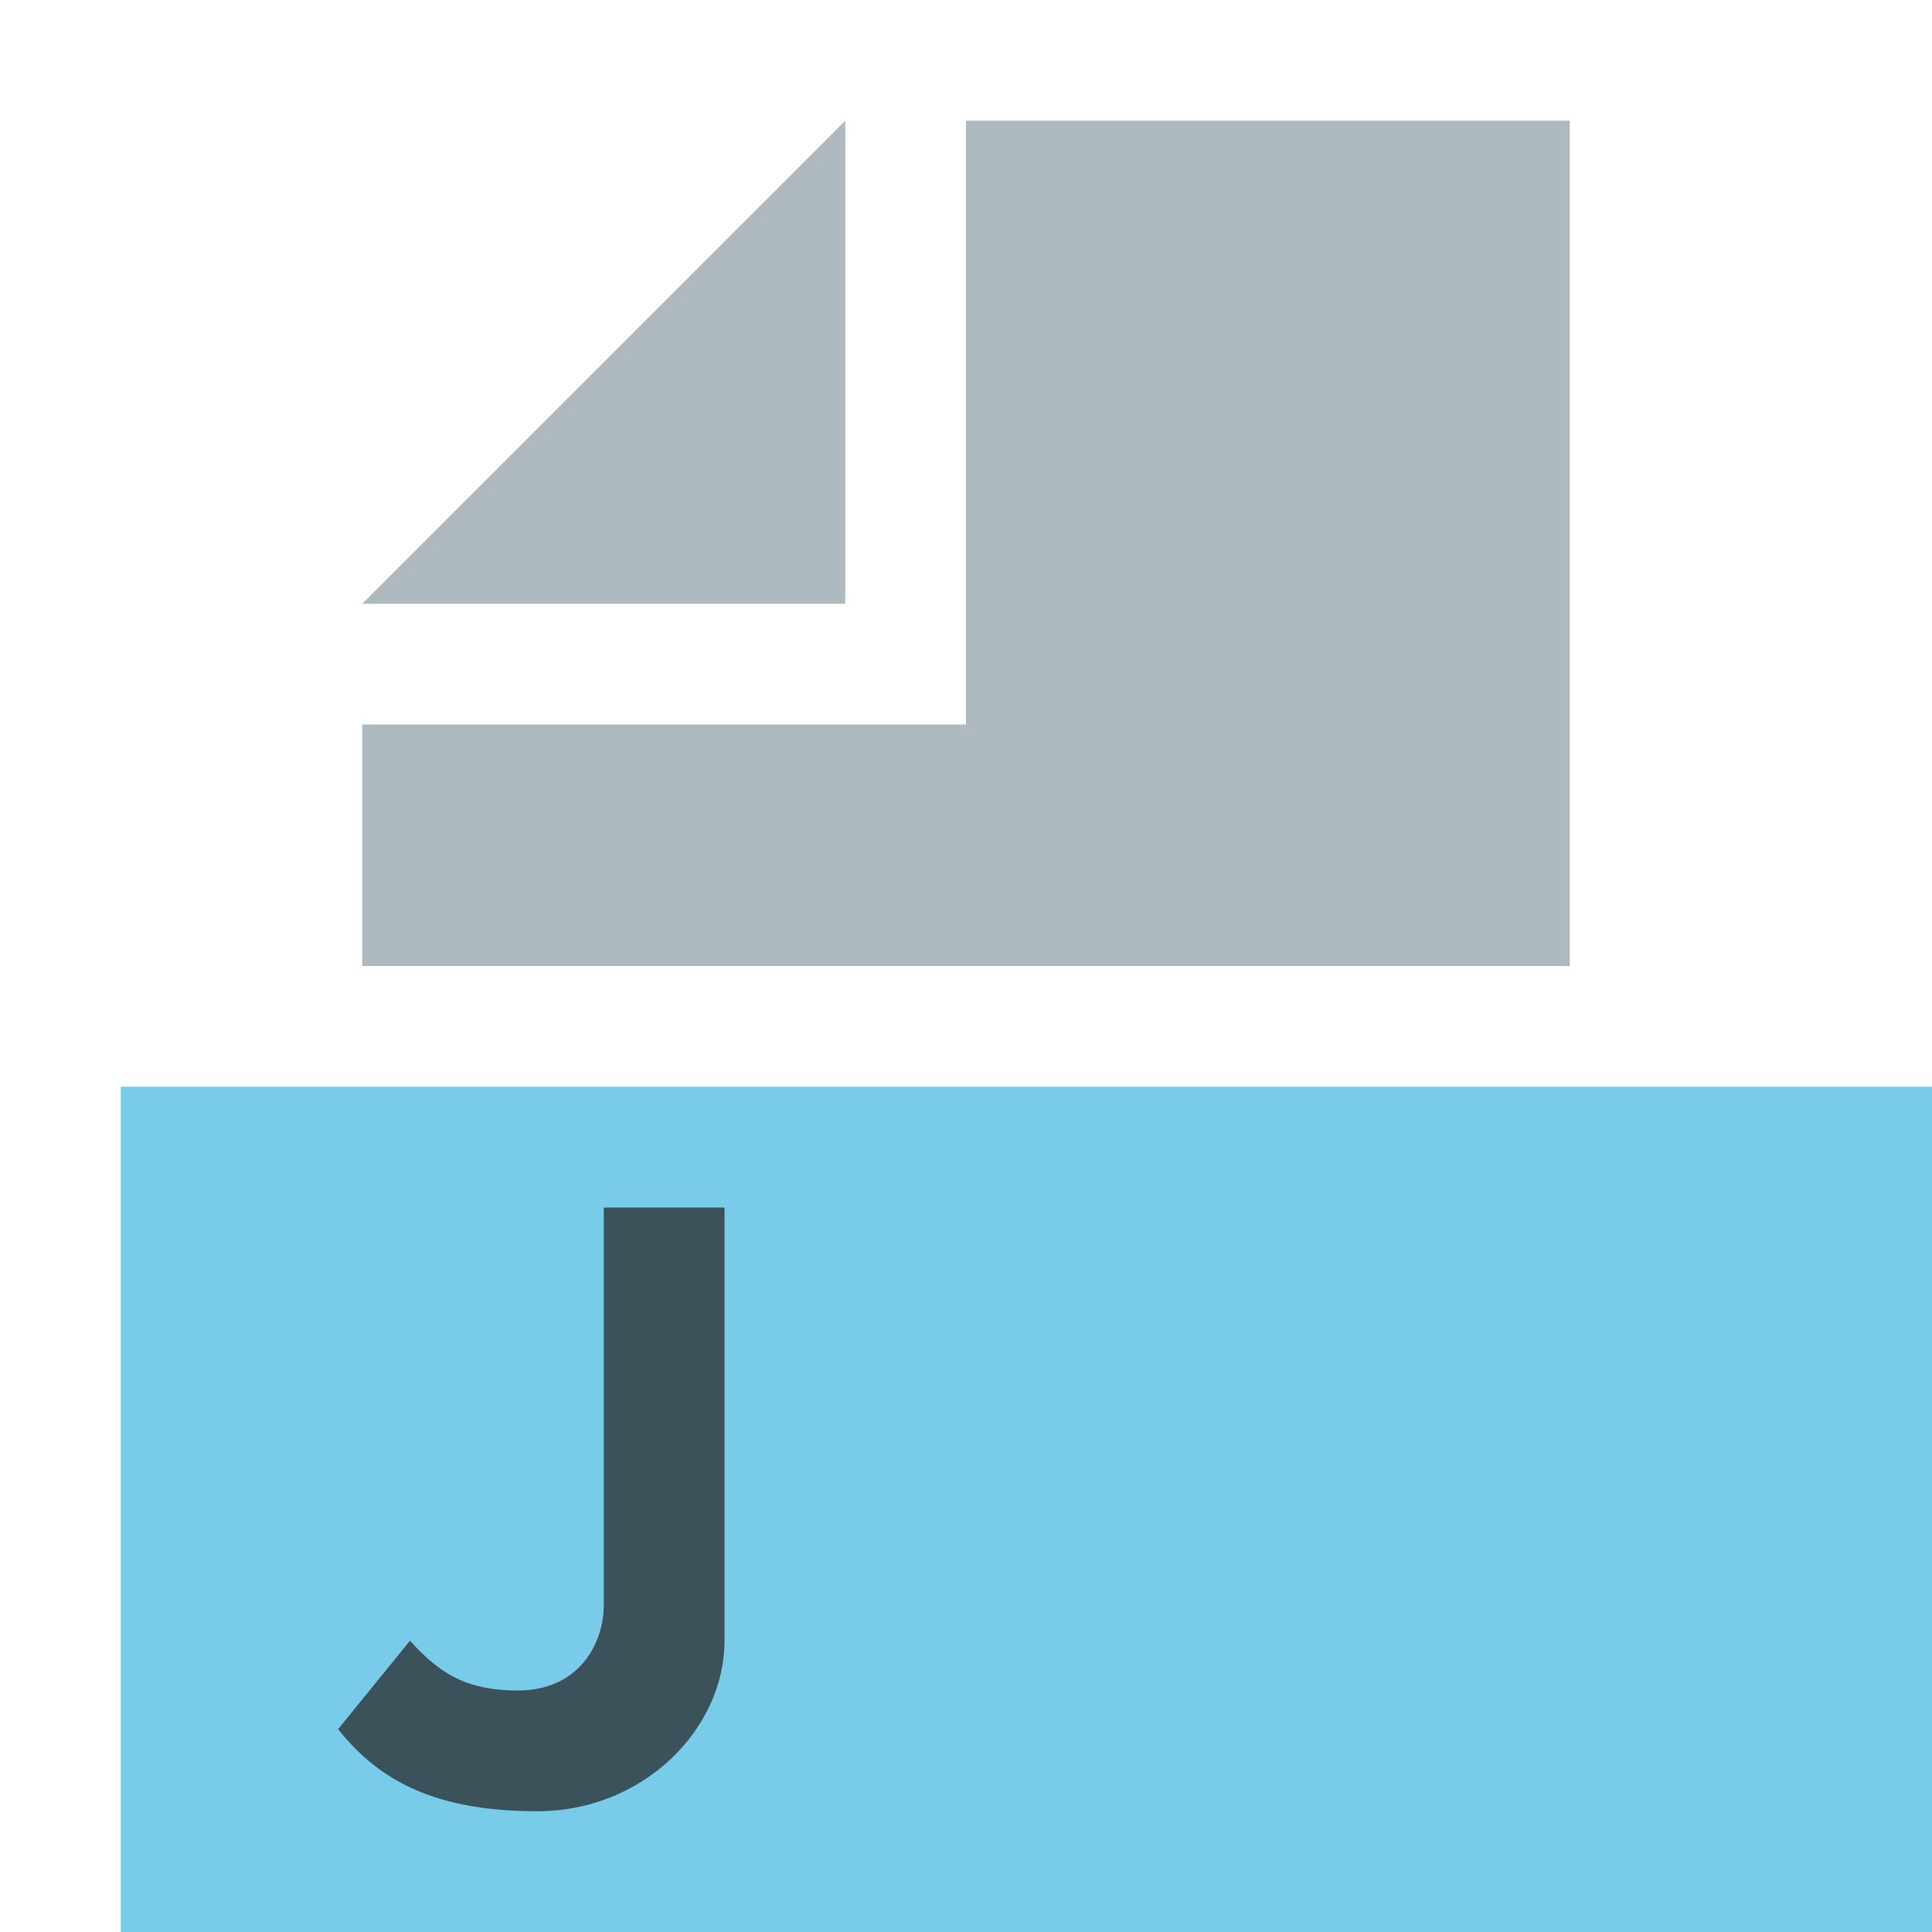
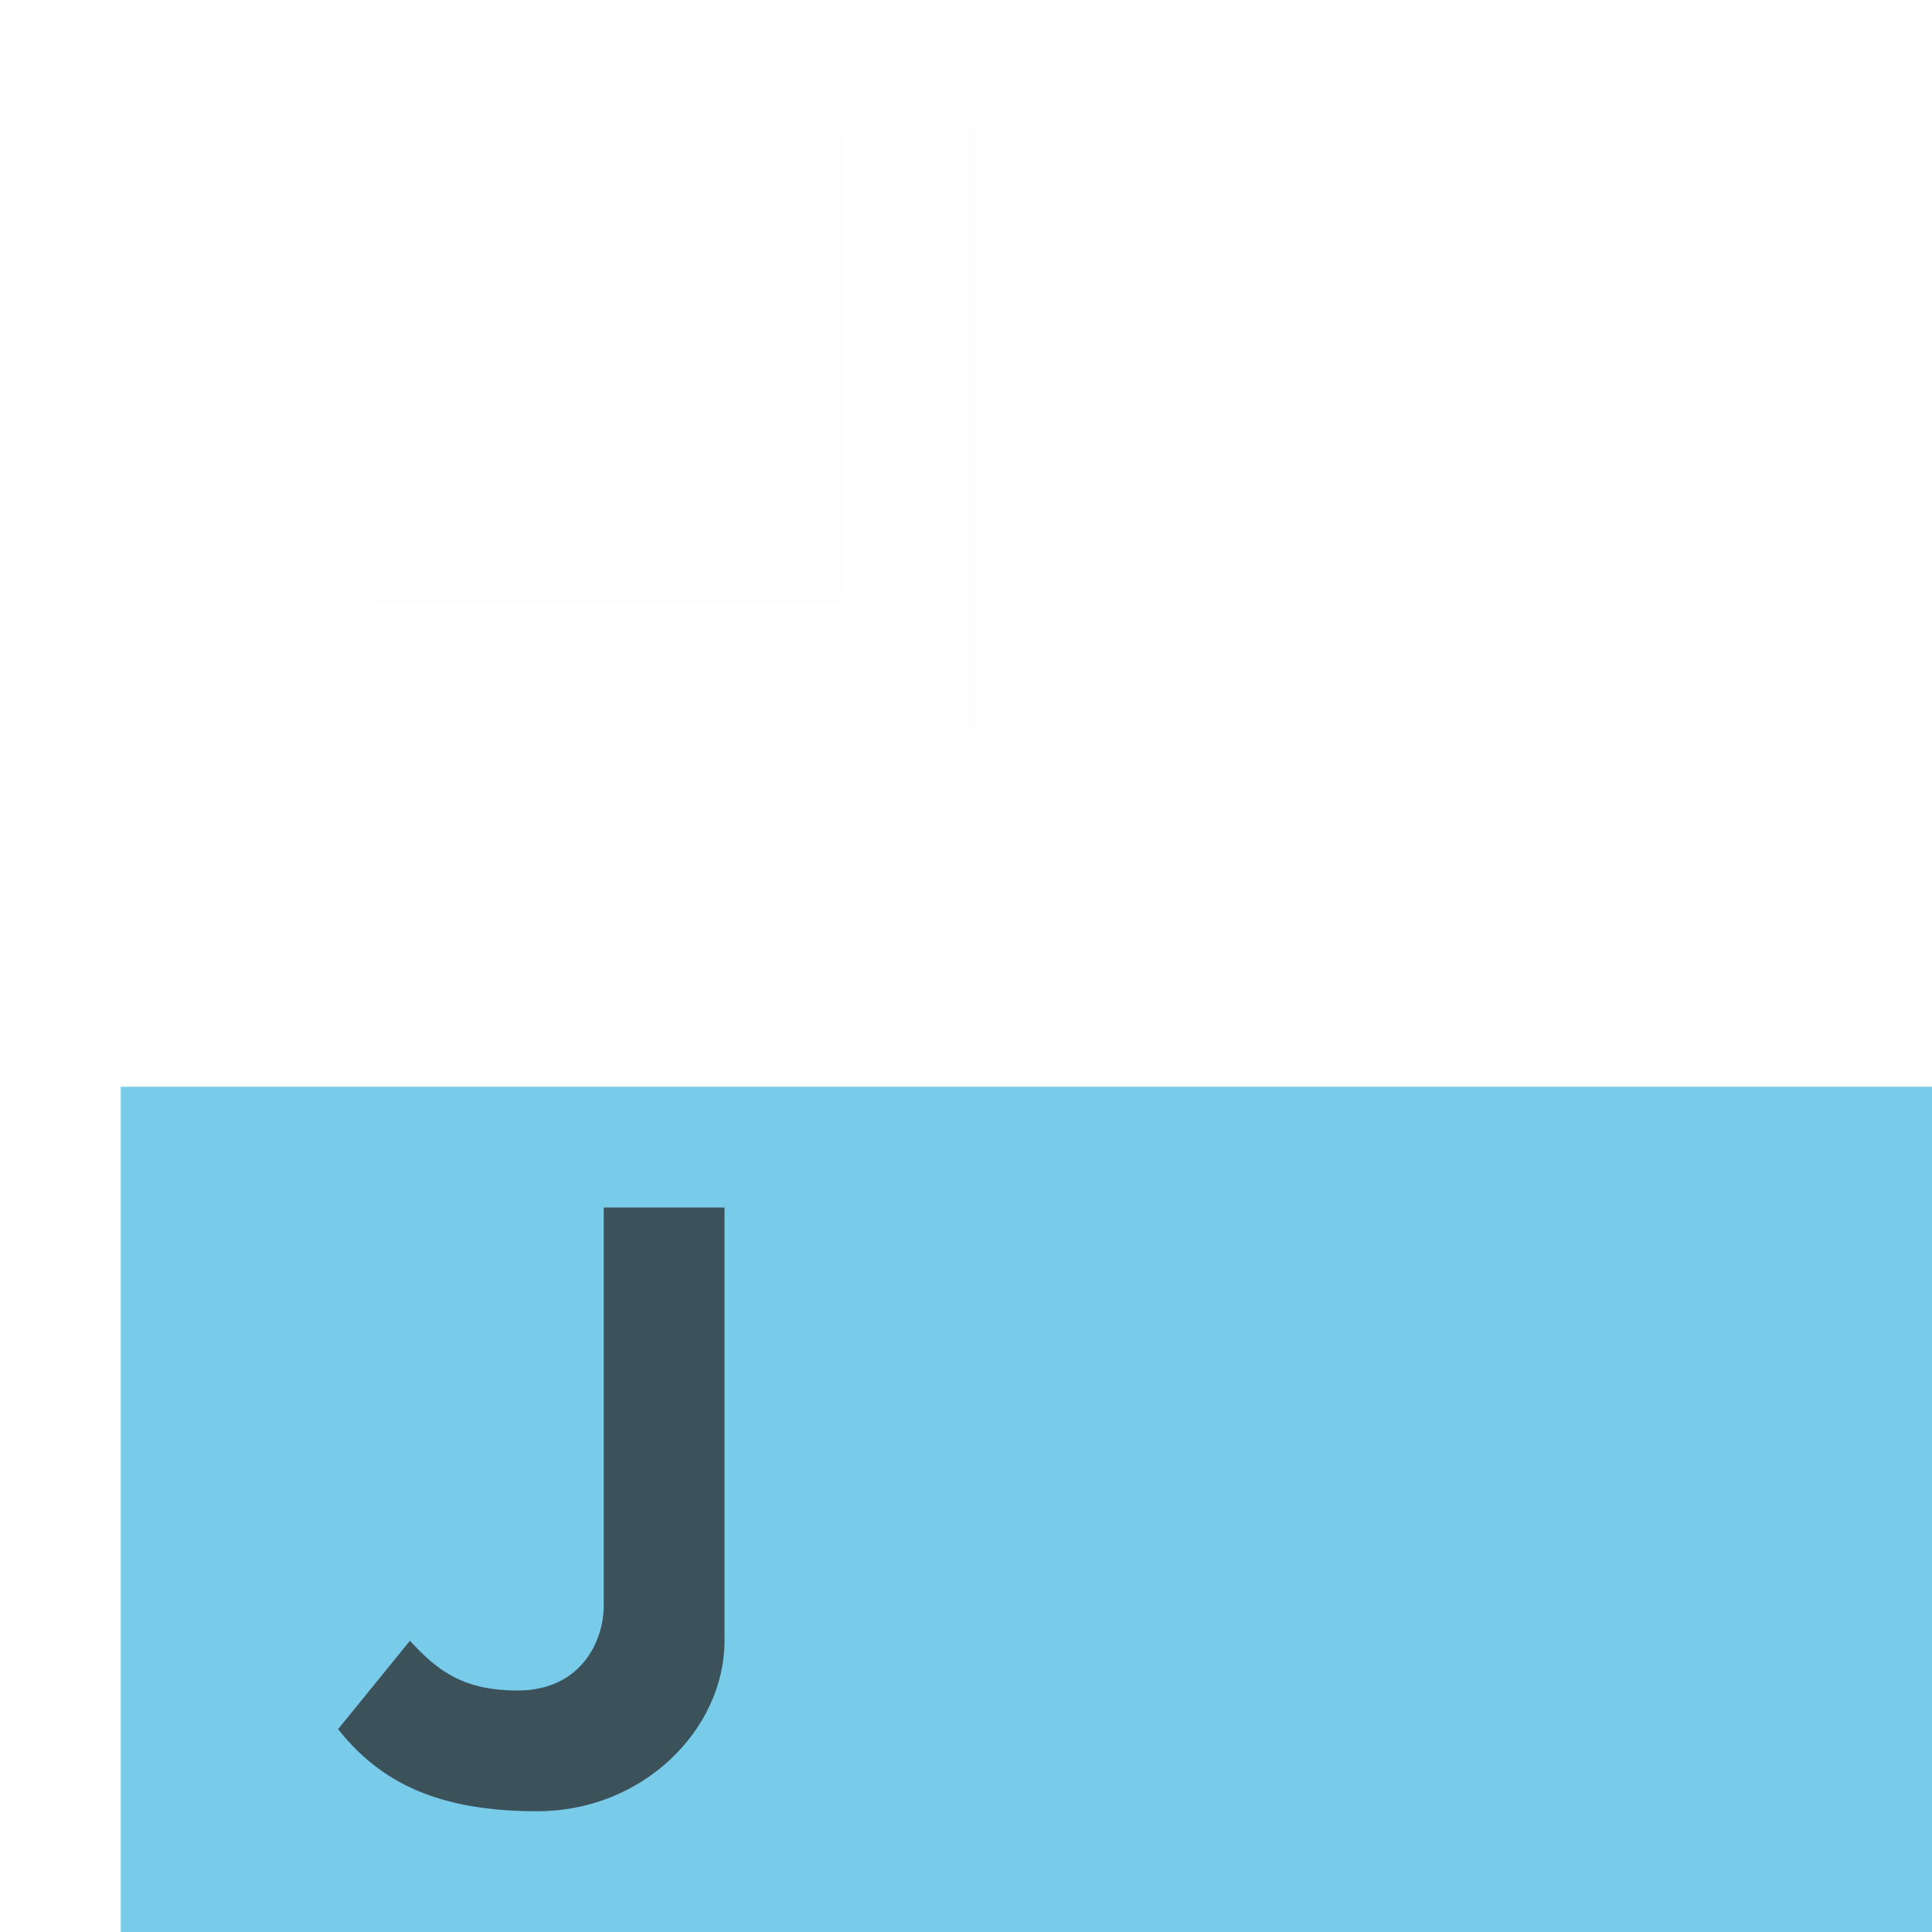
<svg xmlns="http://www.w3.org/2000/svg" width="16" height="16" viewBox="0 0 16 16">
  <g fill="none" fill-rule="evenodd">
    <polygon fill="#40B6E0" fill-opacity=".7" points="1 16 16 16 16 9 1 9" />
-     <polygon fill="#9AA7B0" fill-opacity=".8" points="7 1 3 5 7 5" />
-     <polygon fill="#9AA7B0" fill-opacity=".8" points="8 1 8 6 3 6 3 8 13 8 13 1" />
+     <polygon fill="#FDFDFD" fill-opacity=".8" points="7 1 3 5 7 5" />
+     <polygon fill="#FDFDFD" fill-opacity=".8" points="8 1 8 6 3 6 3 8 13 8 13 1" />
    <path fill="#231F20" fill-opacity=".7" d="M1.395,3.588 C1.624,3.838 1.838,4 2.287,4 C2.813,4 3,3.588 3,3.298 L3,0 L4,0 L4,3.588 C4,4.32 3.327,5 2.45,5 C1.629,5 1.15,4.763 0.8,4.32 L1.395,3.588 Z" transform="translate(2 10)" />
  </g>
</svg>
